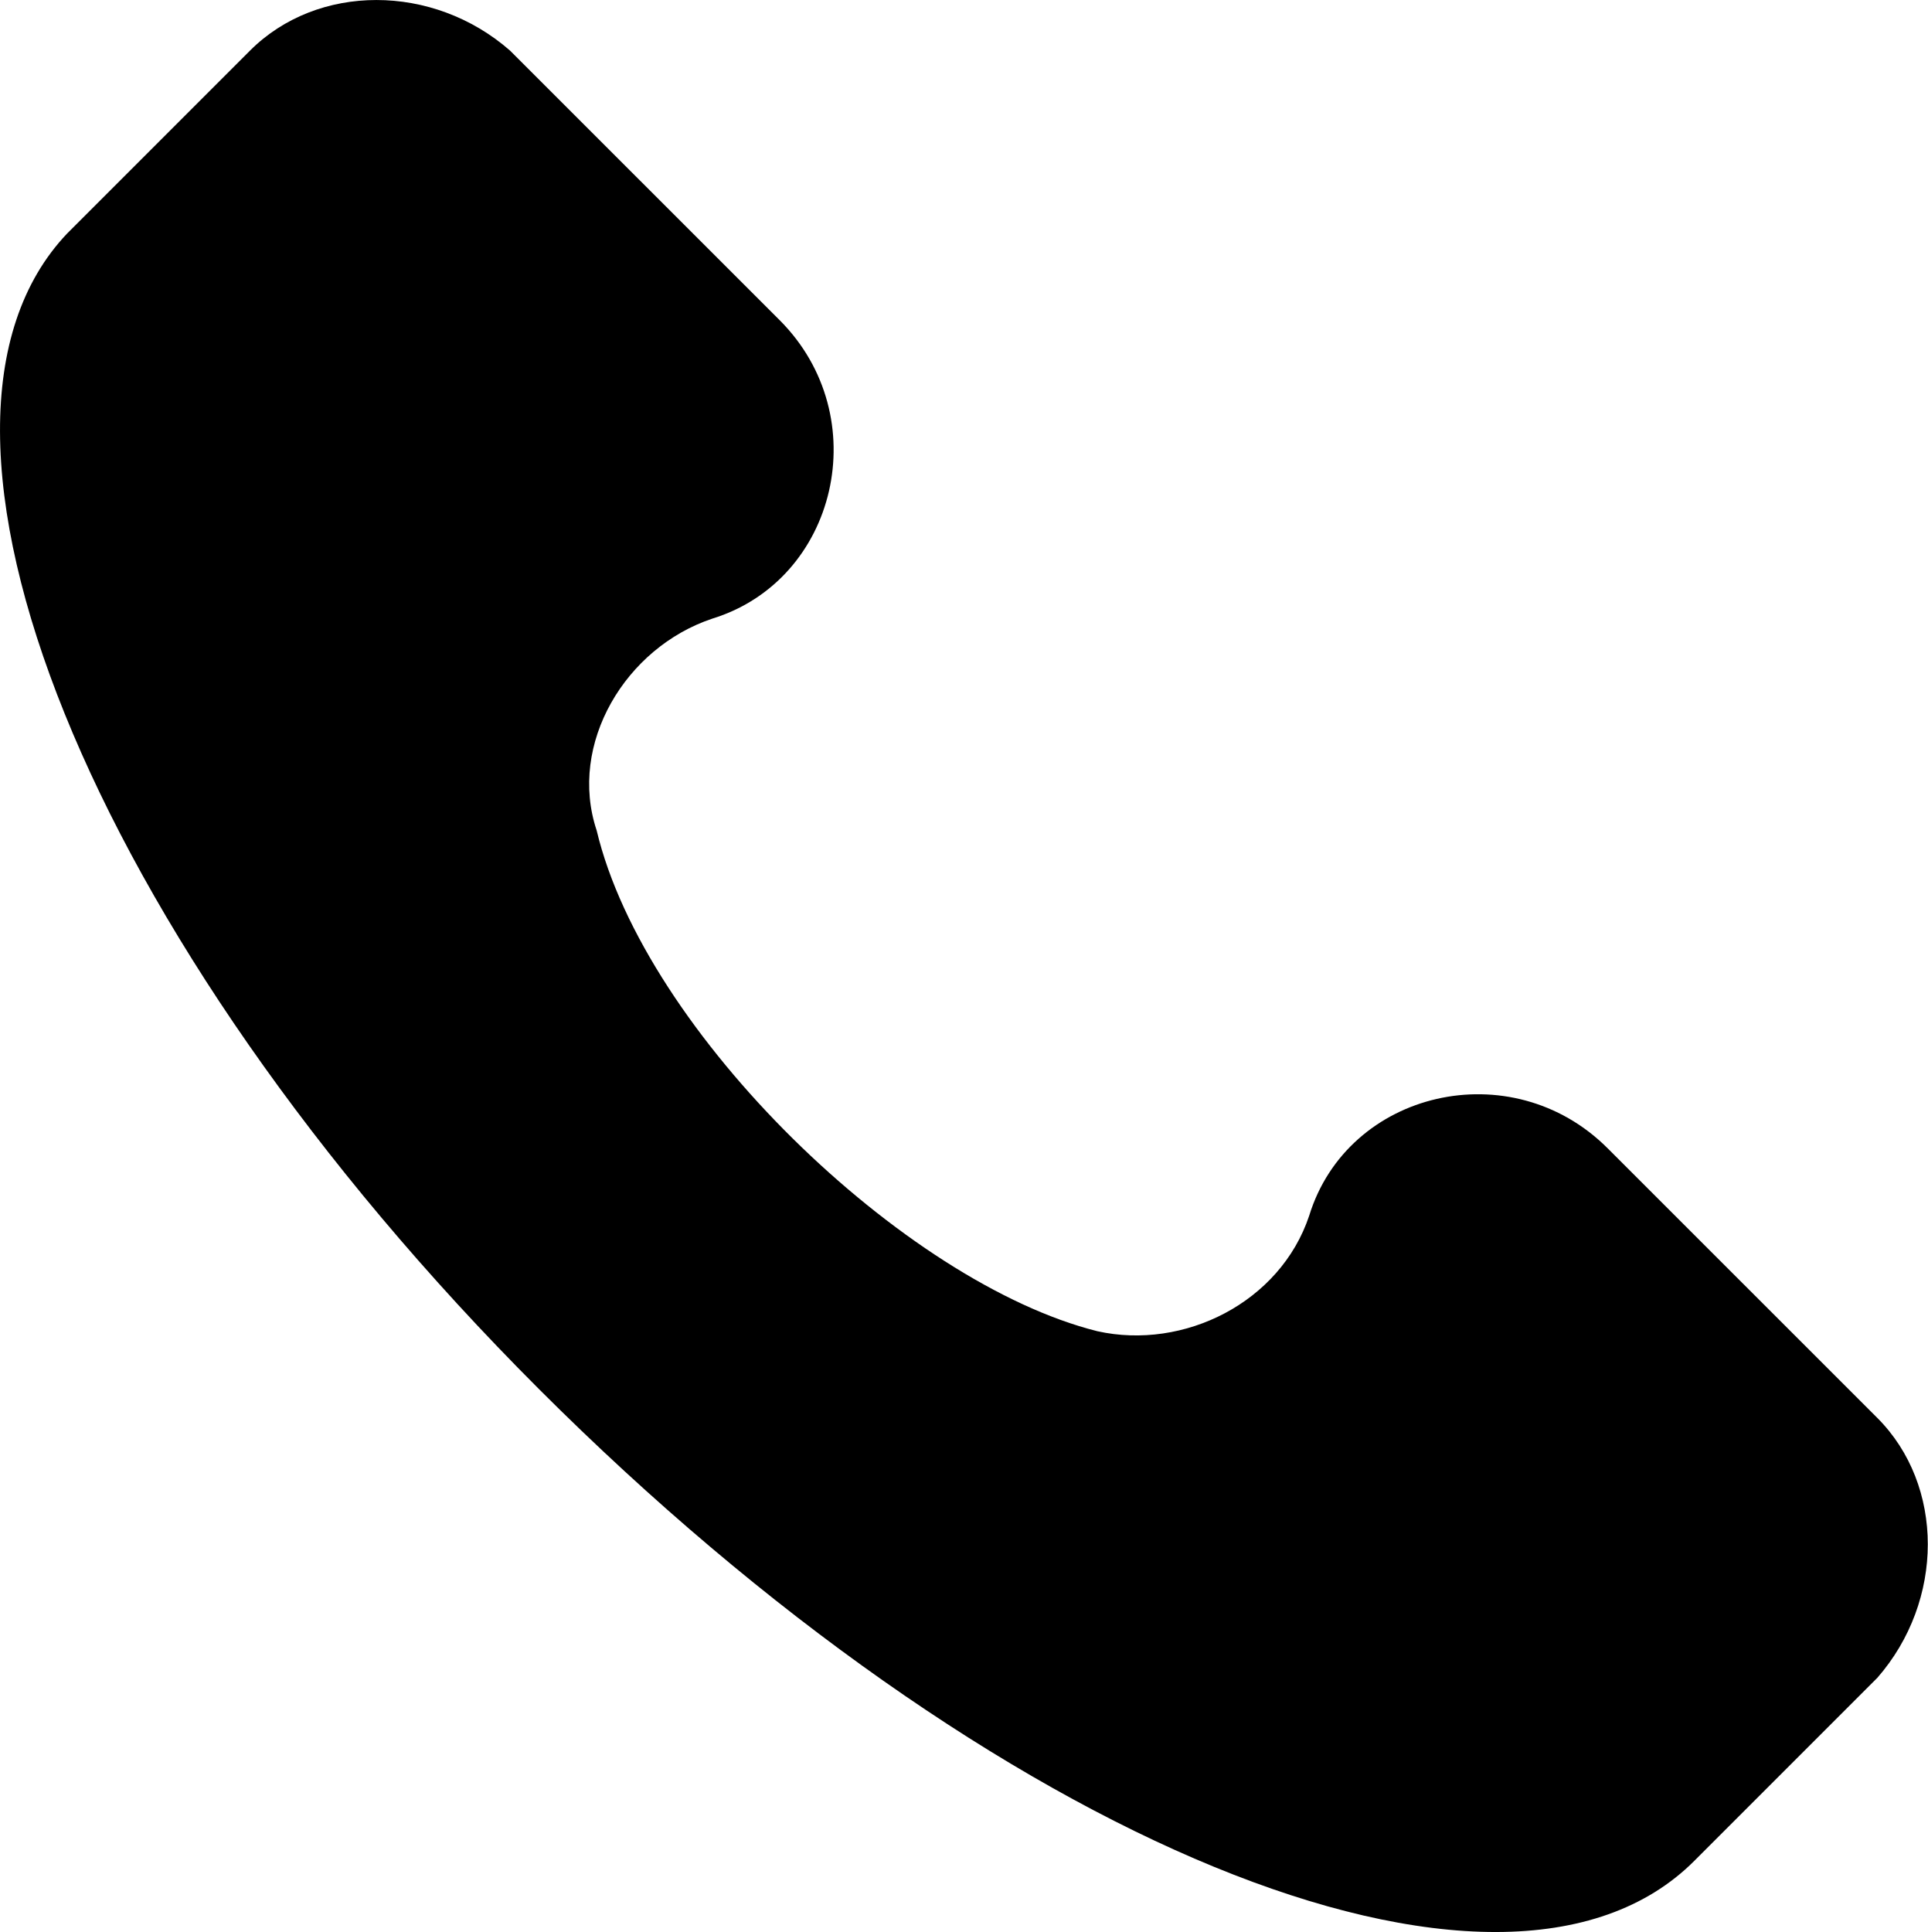
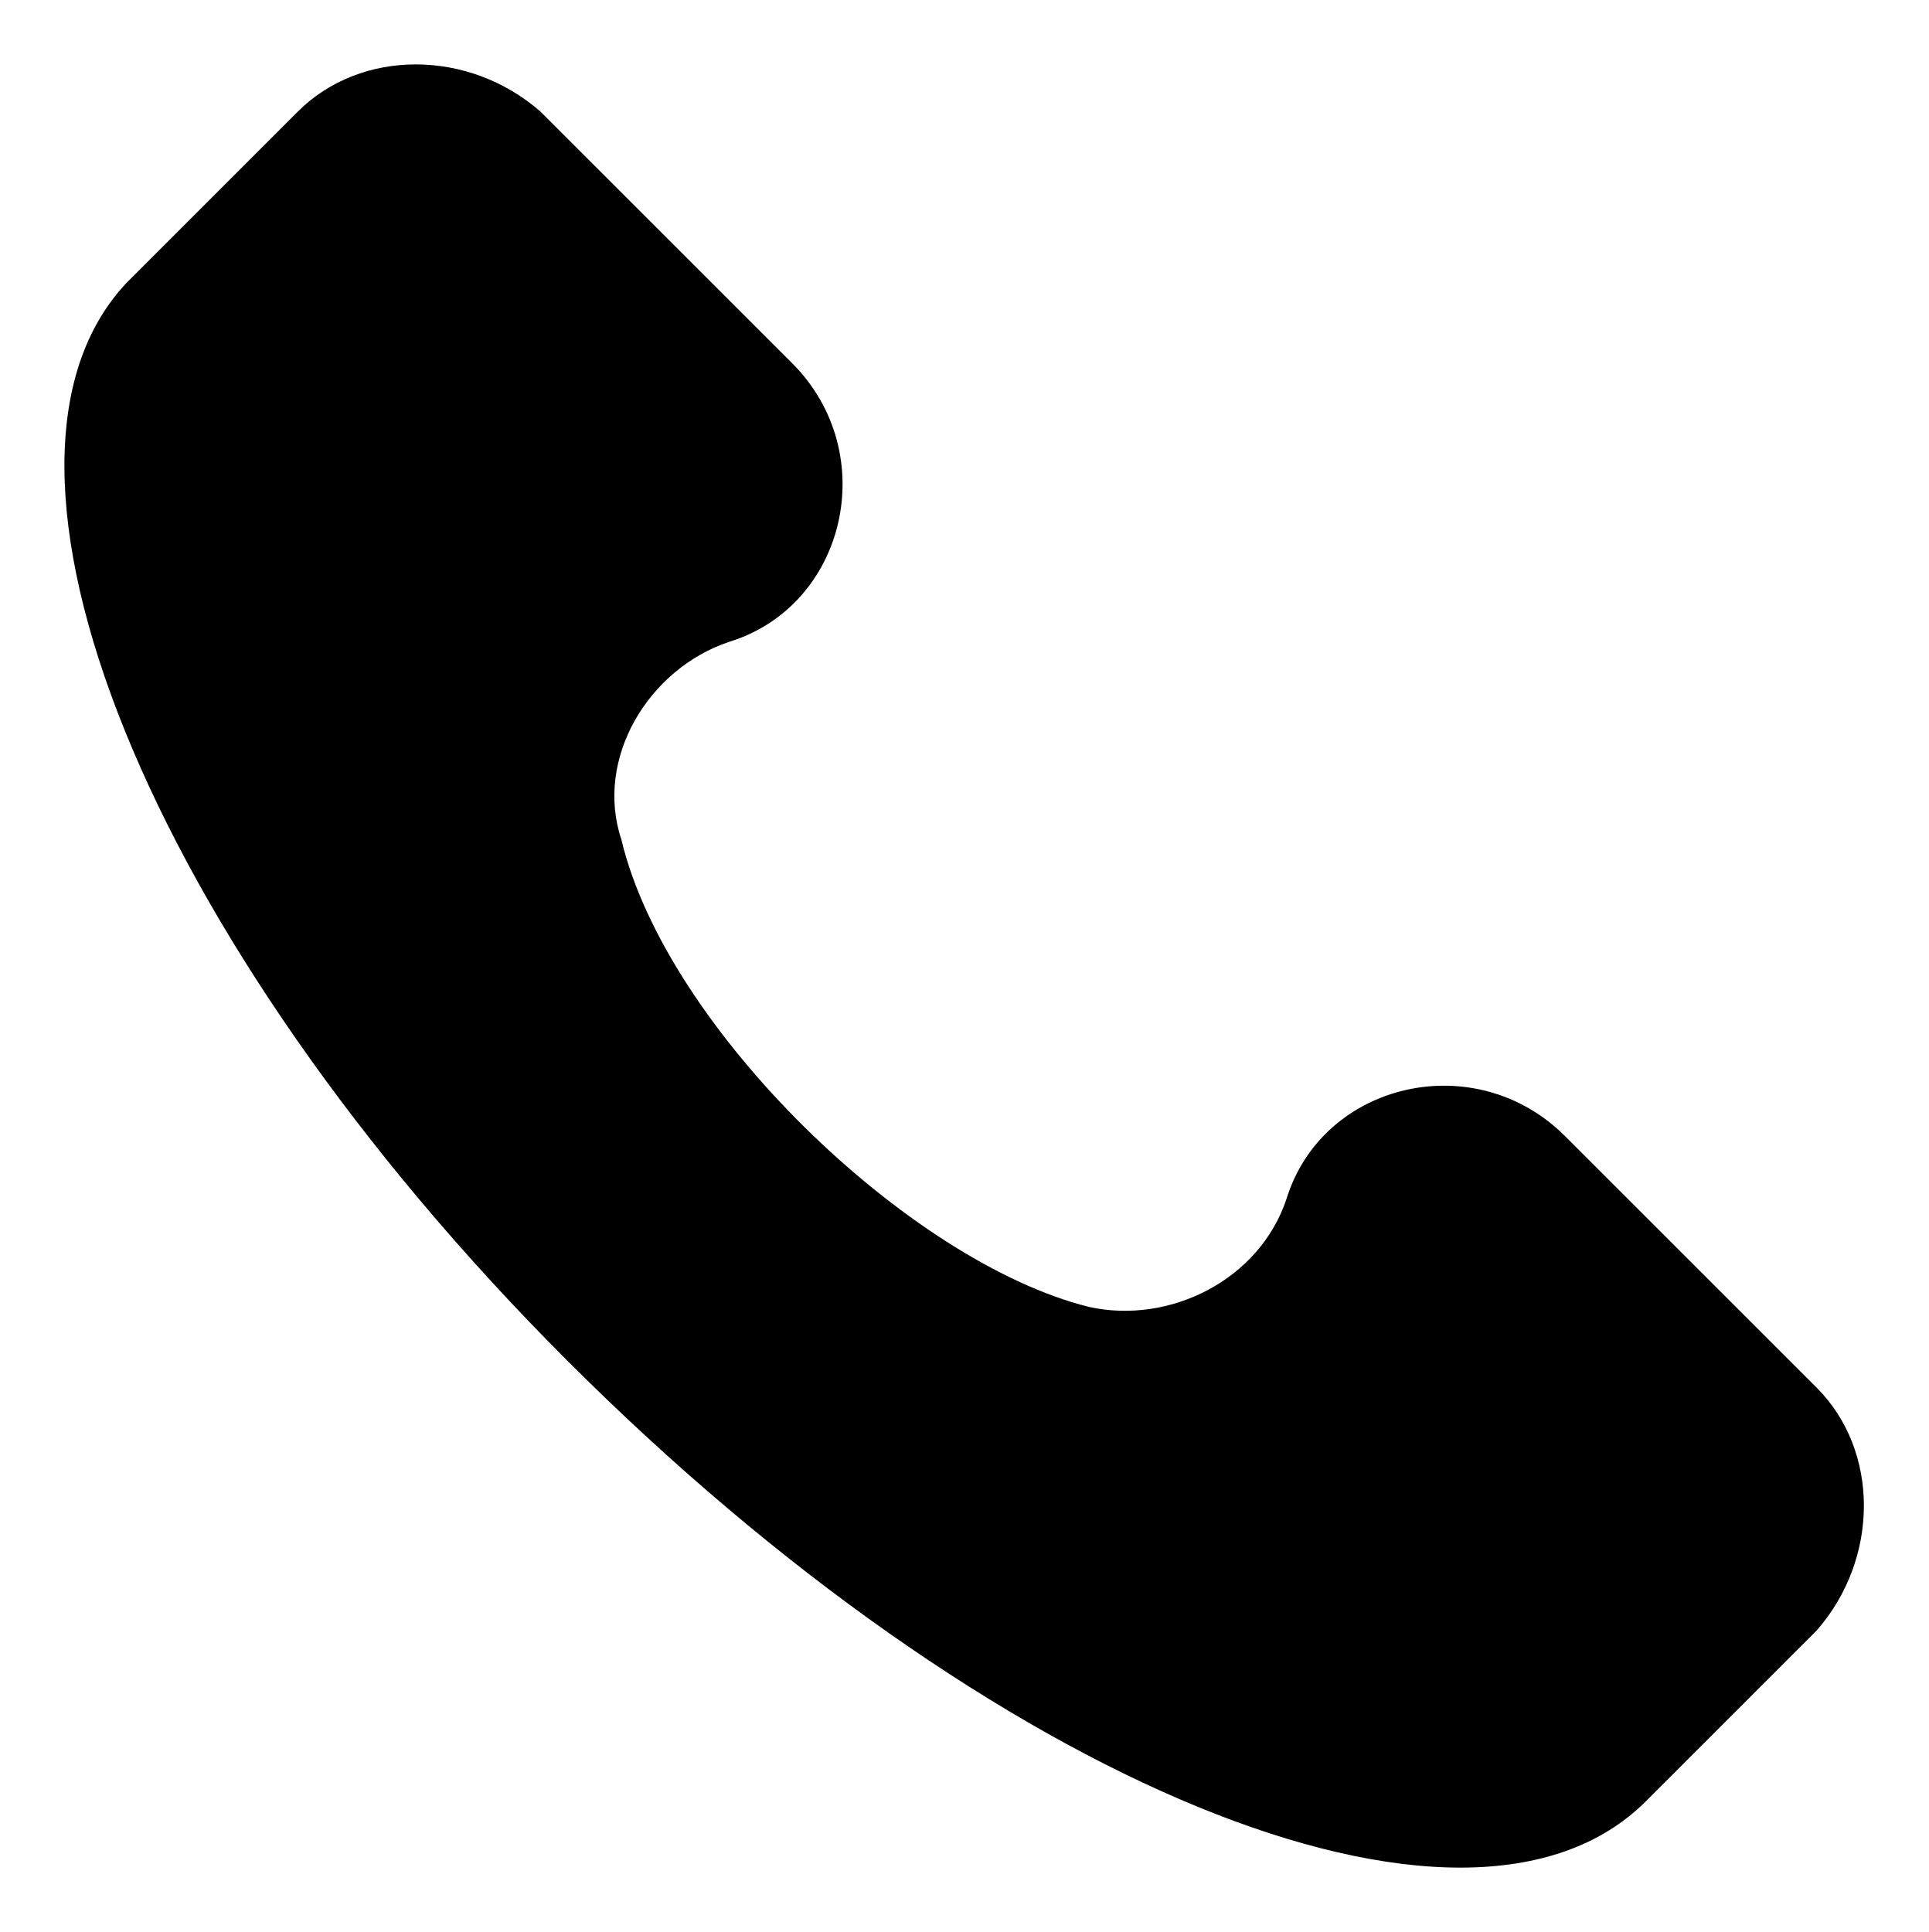
- <svg xmlns="http://www.w3.org/2000/svg" viewBox="0 0 27.941 28">
+ <svg xmlns="http://www.w3.org/2000/svg" viewBox="-1 -1 29.941 30" data-pad="1">
  <g>
    <path d="M27.209 20.549L23.301 16.642C21.905 15.246 19.533 15.804 18.975 17.619C18.556 18.875 17.161 19.572 15.905 19.293C13.114 18.595 9.346 14.967 8.648 12.036C8.229 10.78 9.067 9.385 10.323 8.966C12.137 8.408 12.695 6.036 11.3 4.64L7.392 0.733C6.276 -0.244 4.601 -0.244 3.624 0.733L0.973 3.384C-1.679 6.175 1.252 13.572 7.811 20.131C14.37 26.689 21.766 29.76 24.557 26.969L27.209 24.317C28.185 23.201 28.185 21.526 27.209 20.549Z" />
  </g>
</svg>
